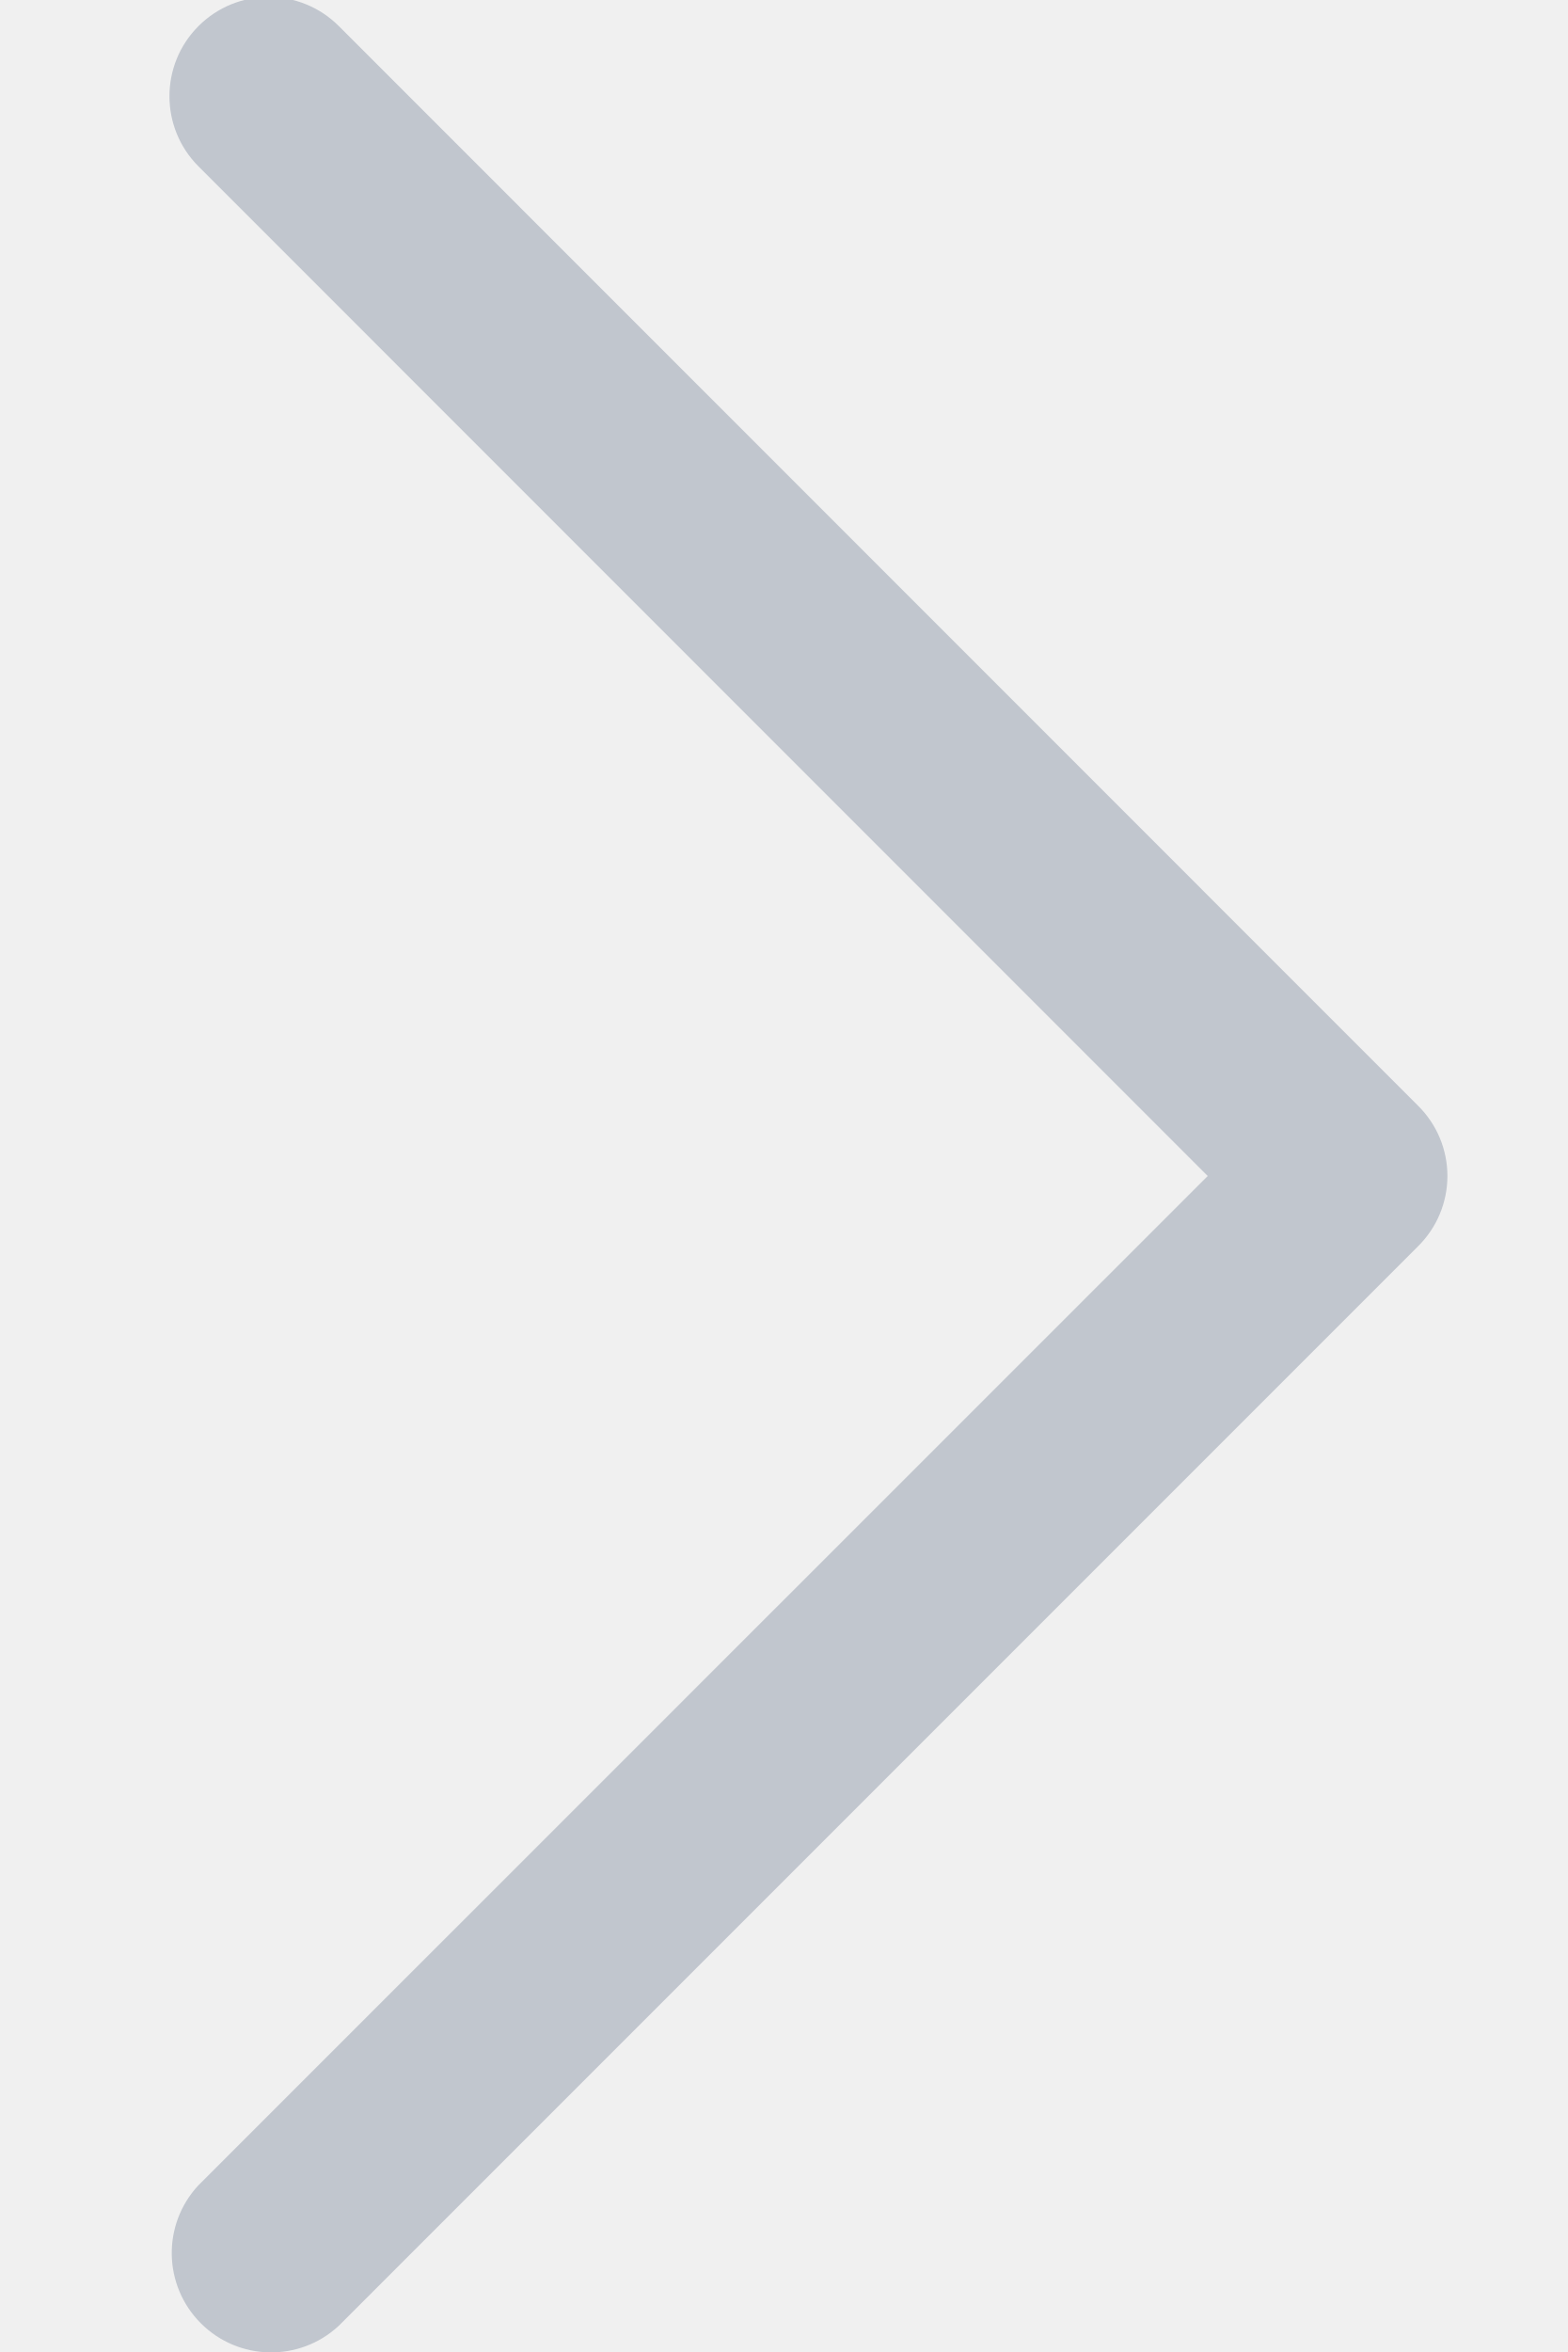
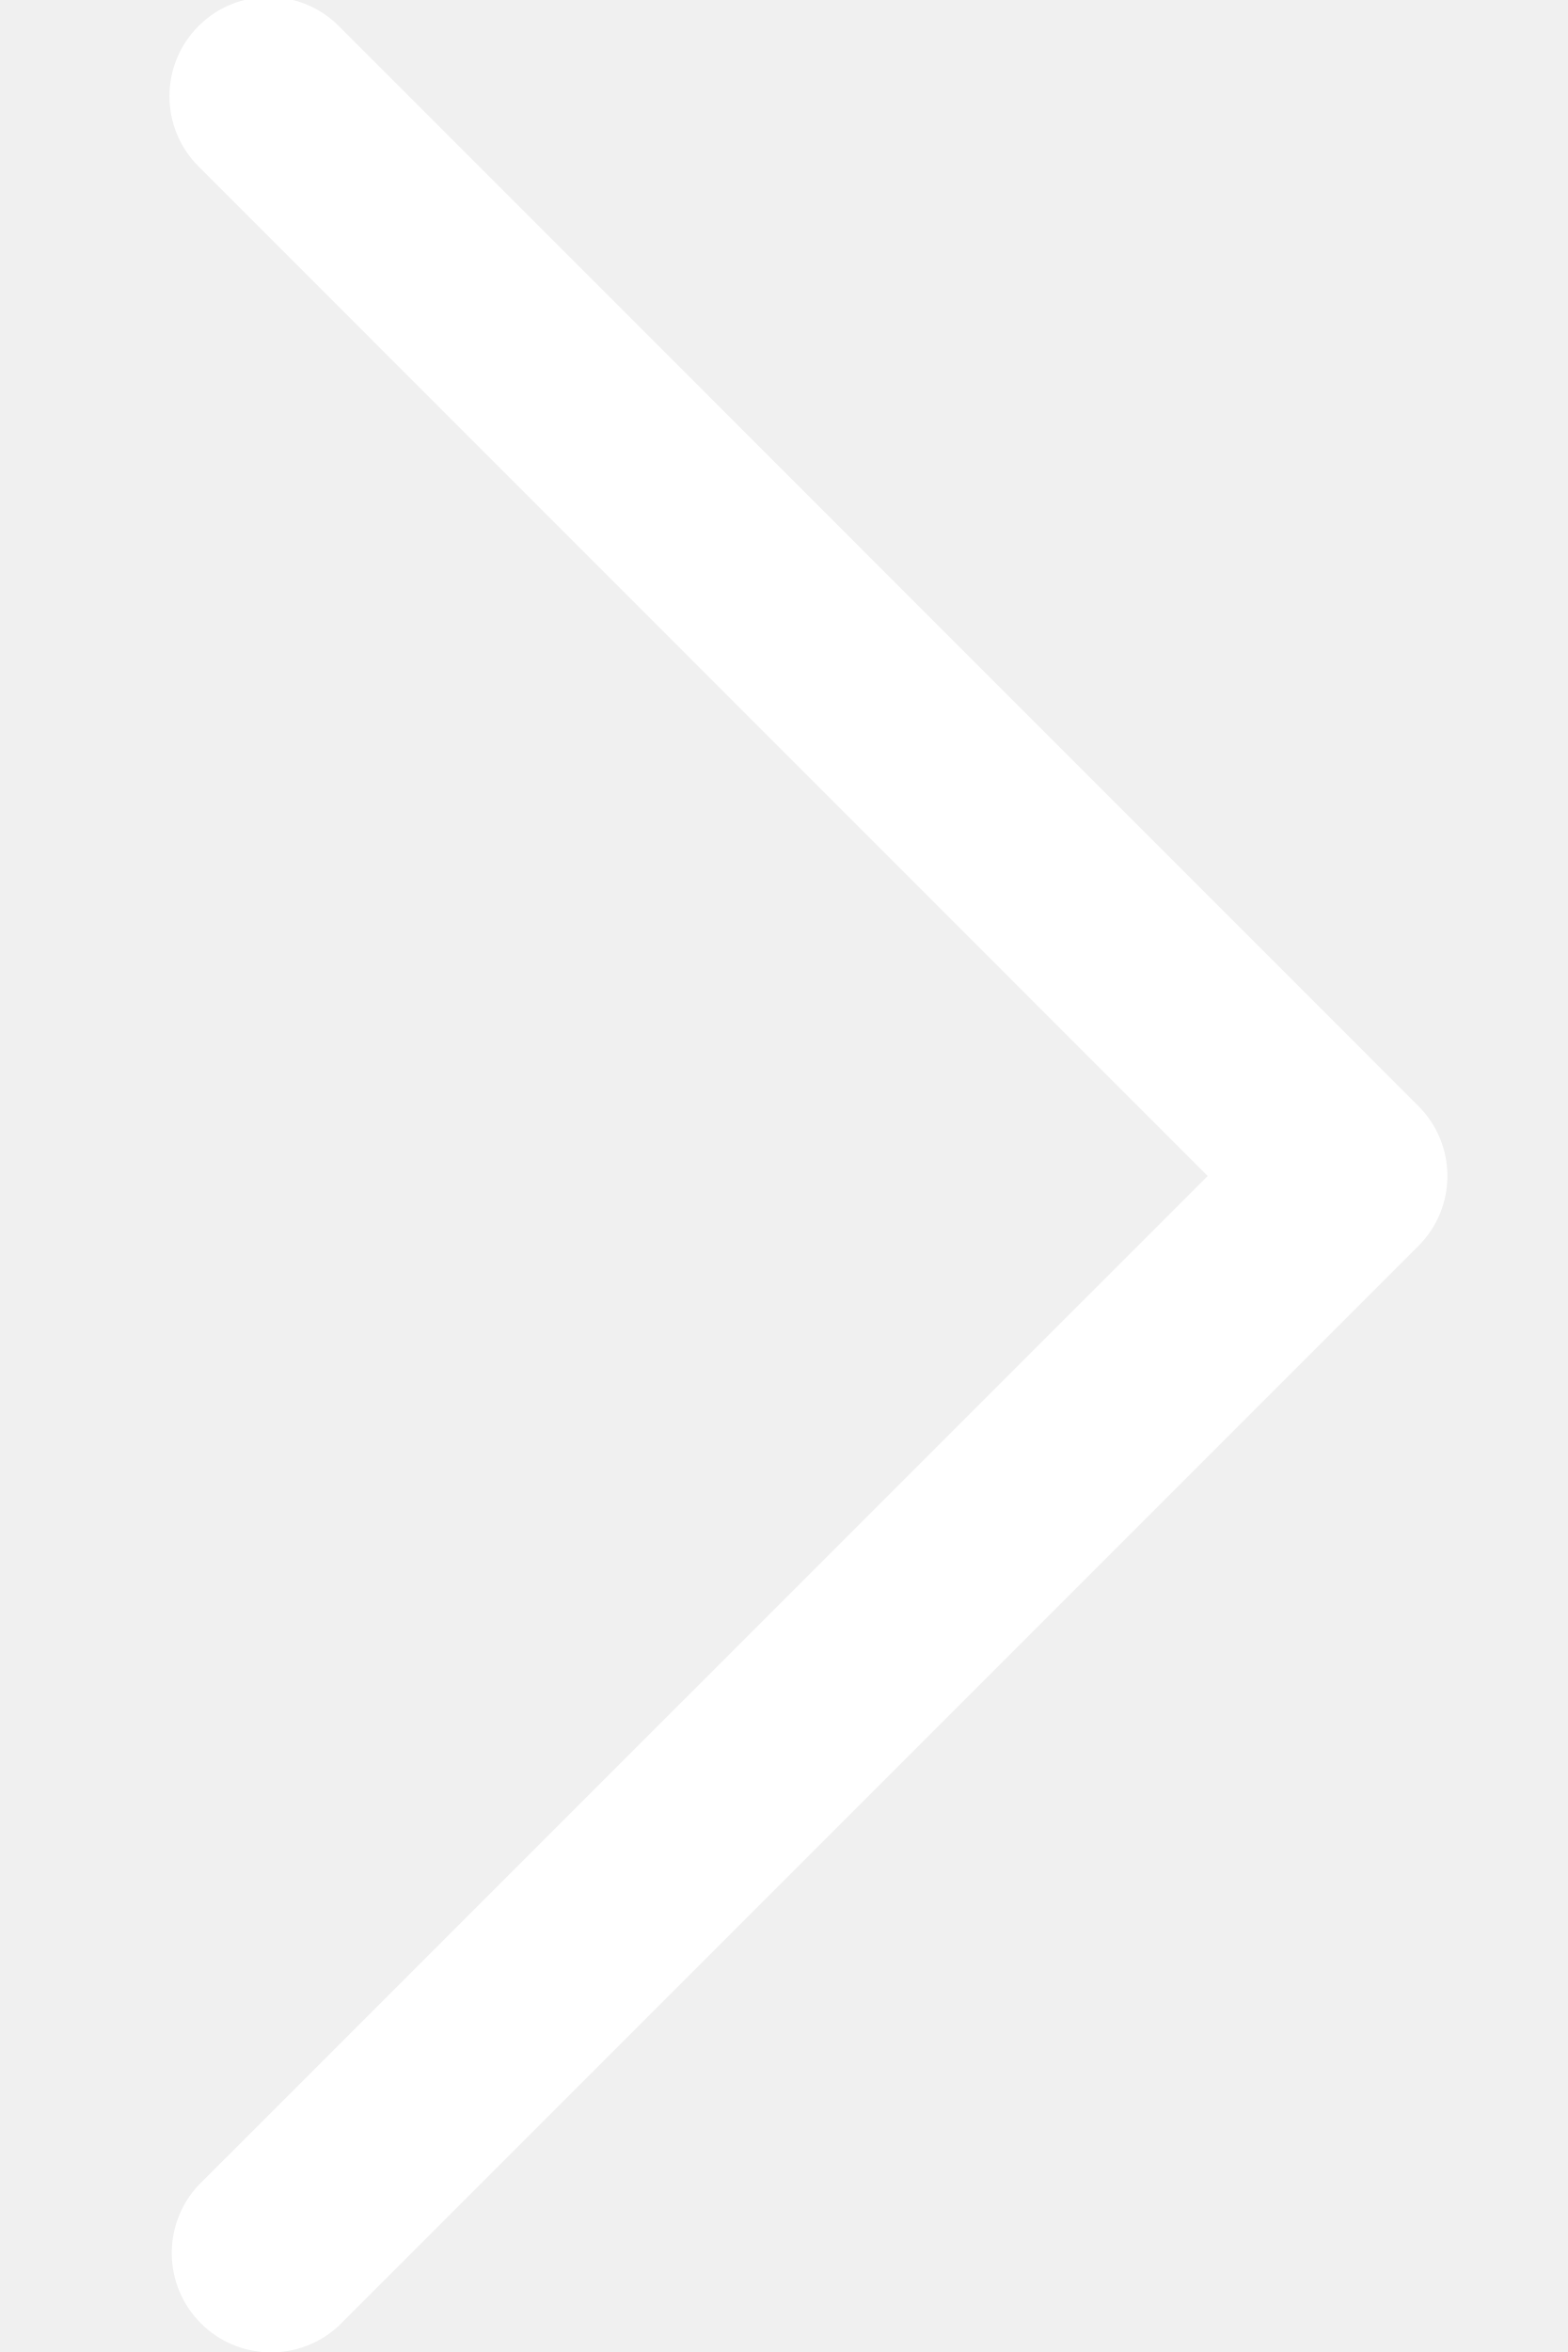
<svg xmlns="http://www.w3.org/2000/svg" width="8" height="12">
-   <path fill="#C1C6CE" d="M7.237 5.642L1.729.133a.506.506 0 1 0-.716.716L6.163 6l-5.151 5.15a.507.507 0 0 0 .716.717l5.509-5.509a.504.504 0 0 0 0-.716z" />
+   <path fill="#ffffff" d="M7.237 5.642L1.729.133a.506.506 0 1 0-.716.716L6.163 6l-5.151 5.15a.507.507 0 0 0 .716.717l5.509-5.509a.504.504 0 0 0 0-.716z" />
</svg>
